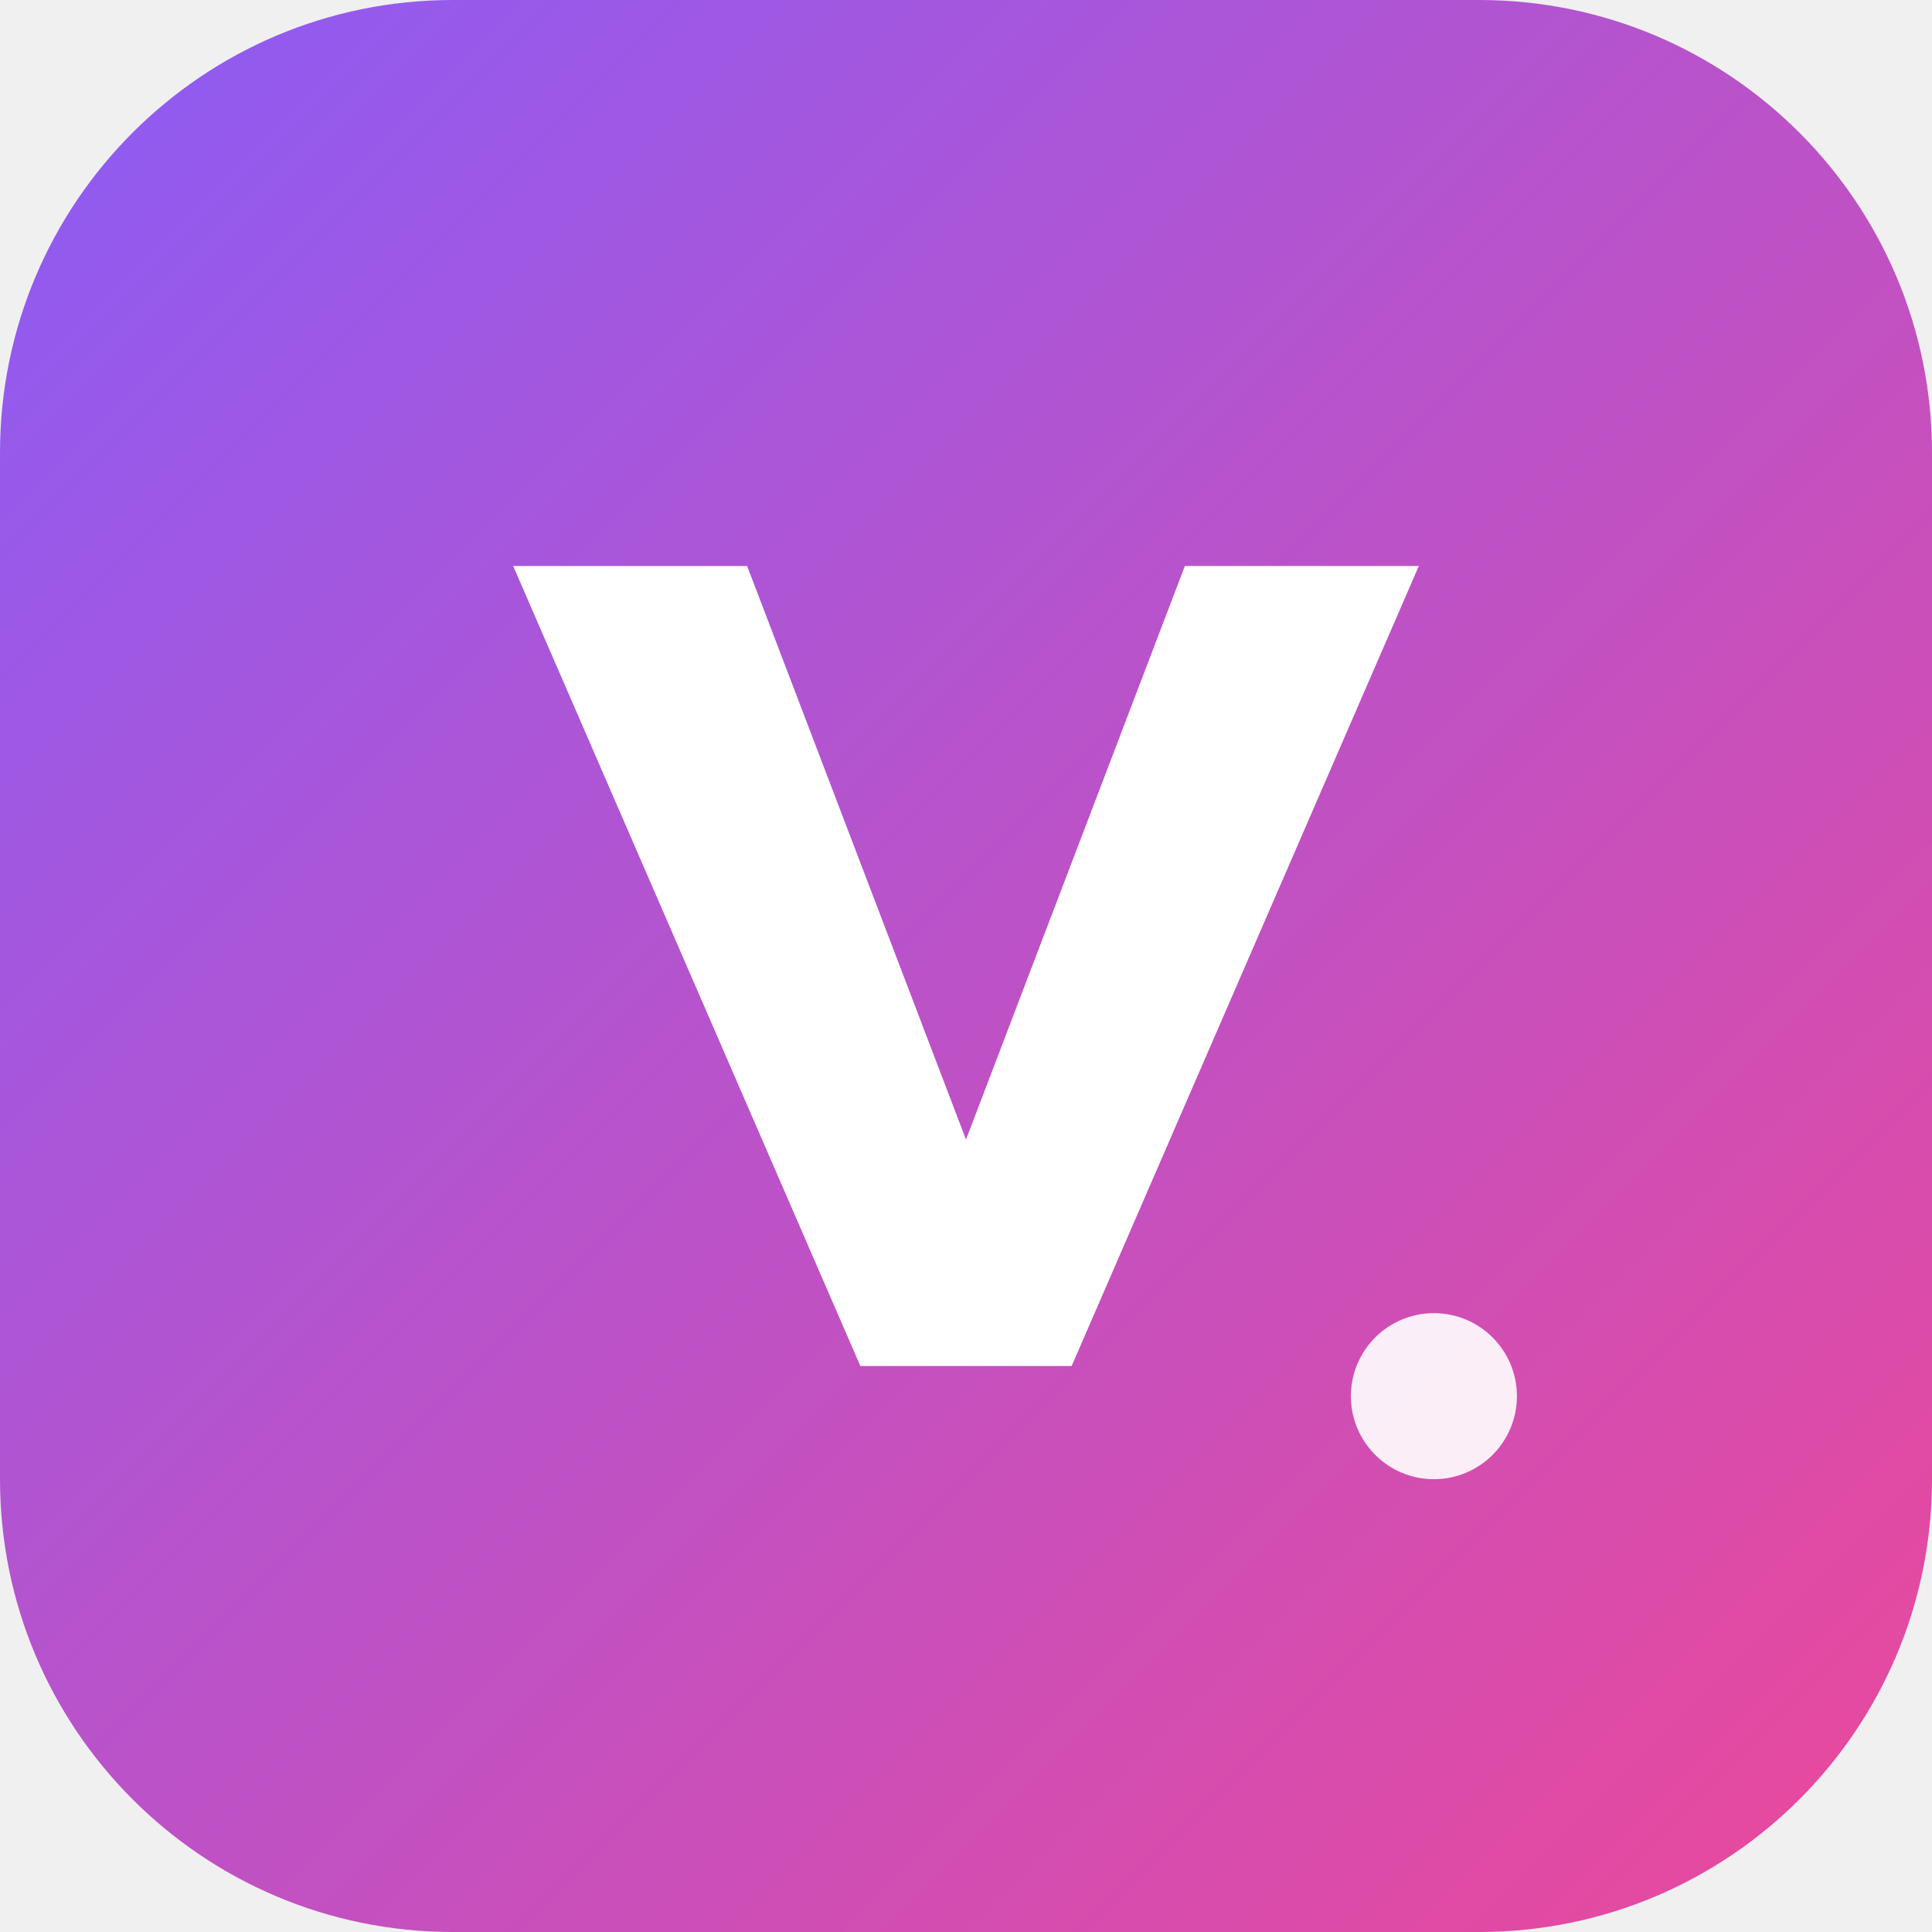
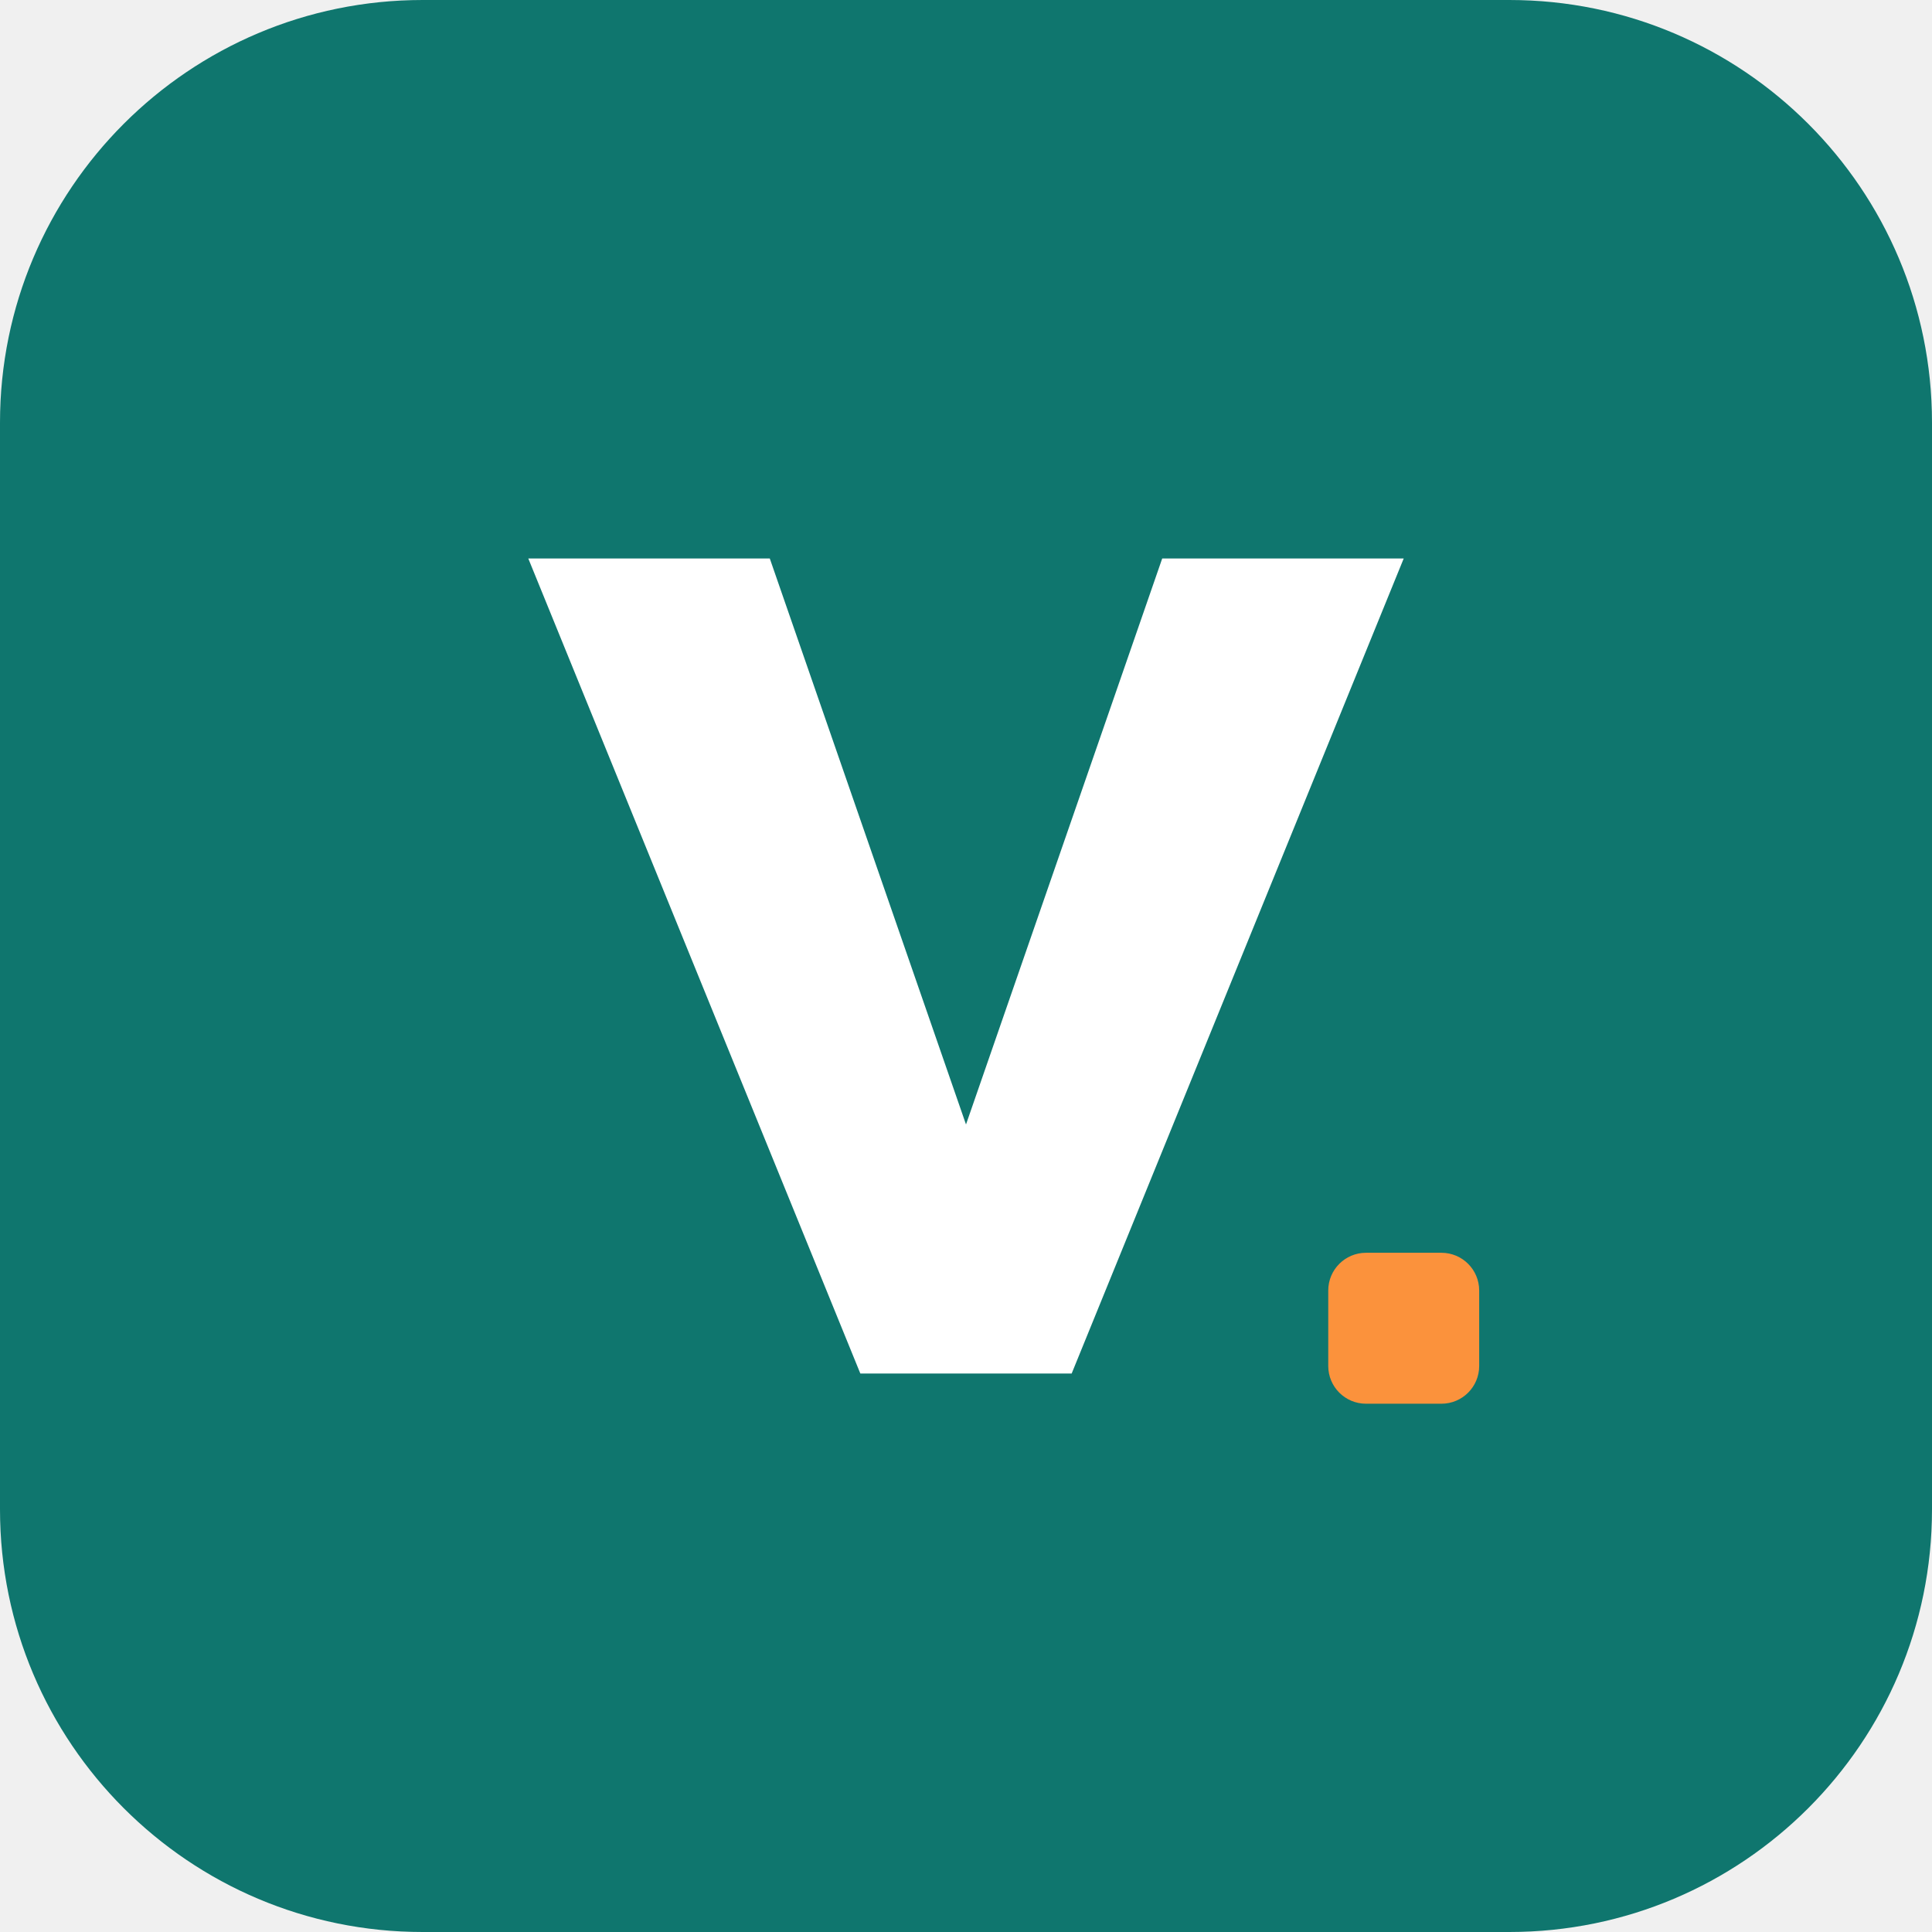
<svg xmlns="http://www.w3.org/2000/svg" viewBox="0 0 512 512">
-   <defs>
-     <linearGradient id="g" x1="0" y1="0" x2="1" y2="1">
-       <stop offset="0" stop-color="#8b5cf6" />
-       <stop offset="1" stop-color="#ec4899" />
-     </linearGradient>
-   </defs>
-   <rect width="512" height="512" rx="120" fill="url(#g)" />
-   <path d="M136 150h62l58 152 58-152h62l-92 212h-56z" fill="#fff" />
-   <circle cx="380" cy="370" r="22" fill="#fff" opacity=".9" />
+   <rect width="512" height="512" rx="112" fill="#0f766e" />
+   <path d="M140 148h64l52 150 52-150h64l-88 216h-56z" fill="#ffffff" />
+   <rect x="352" y="332" width="40" height="40" rx="10" fill="#fb923c" />
</svg>
